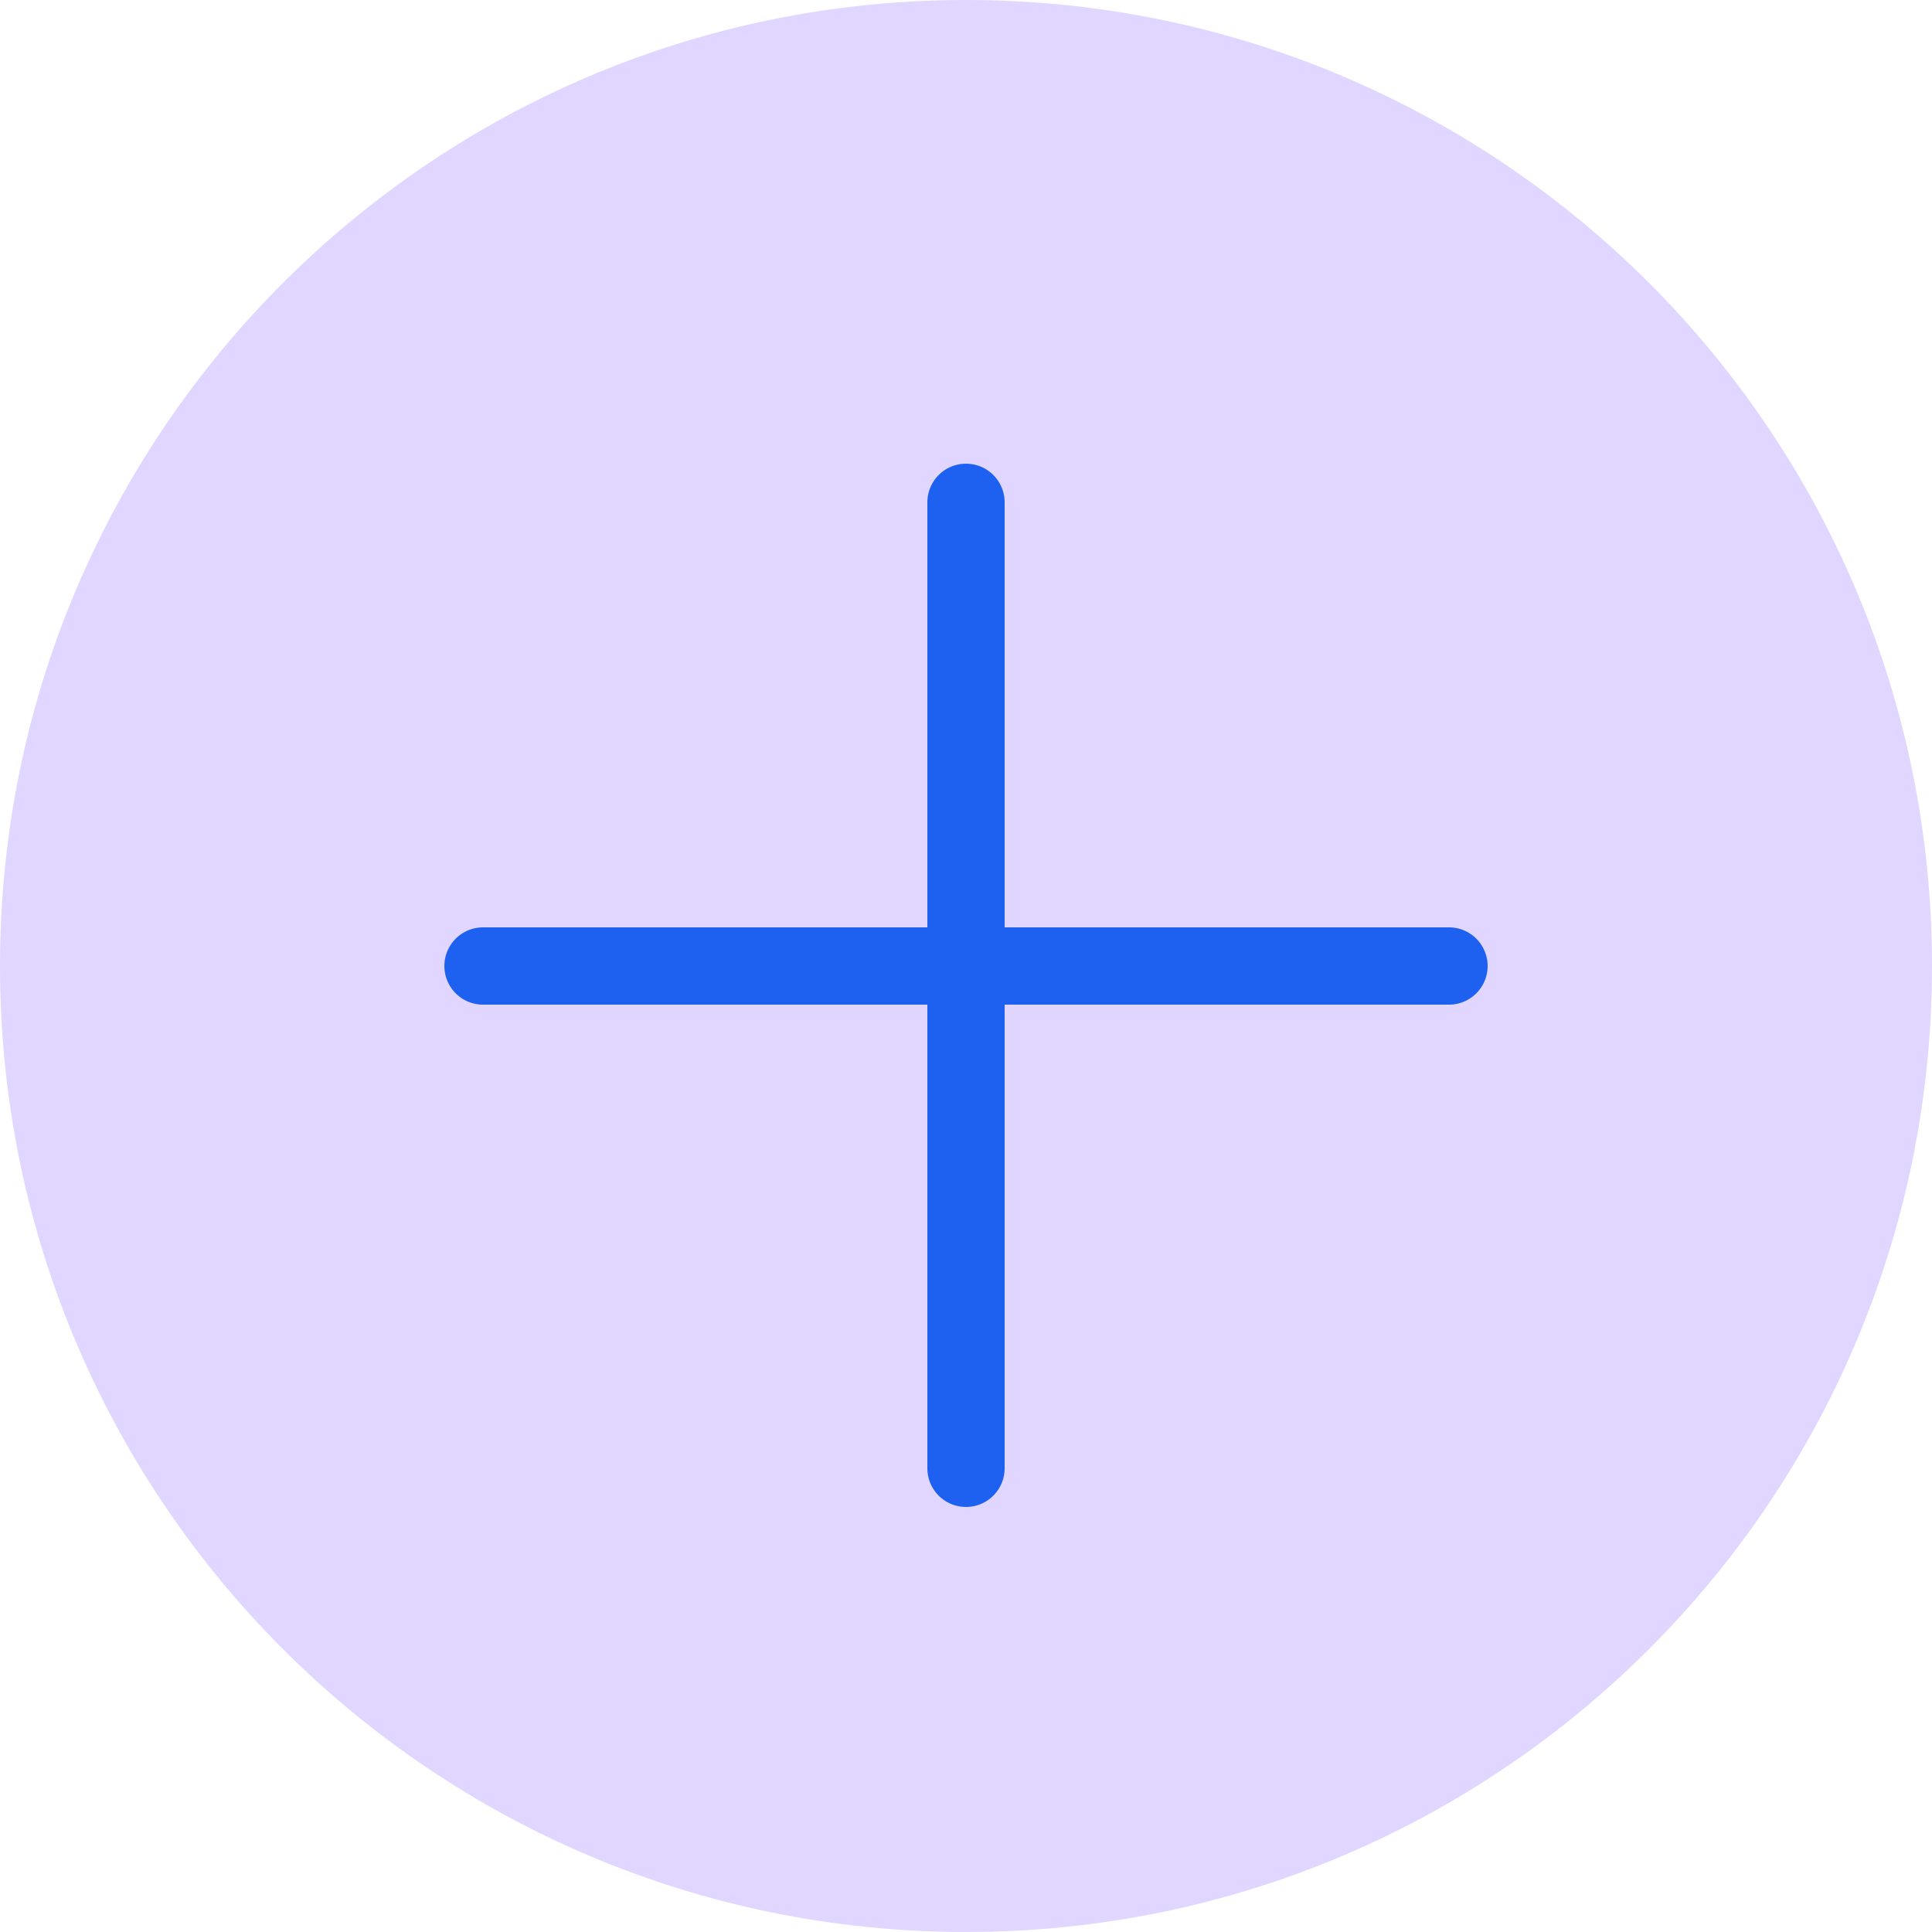
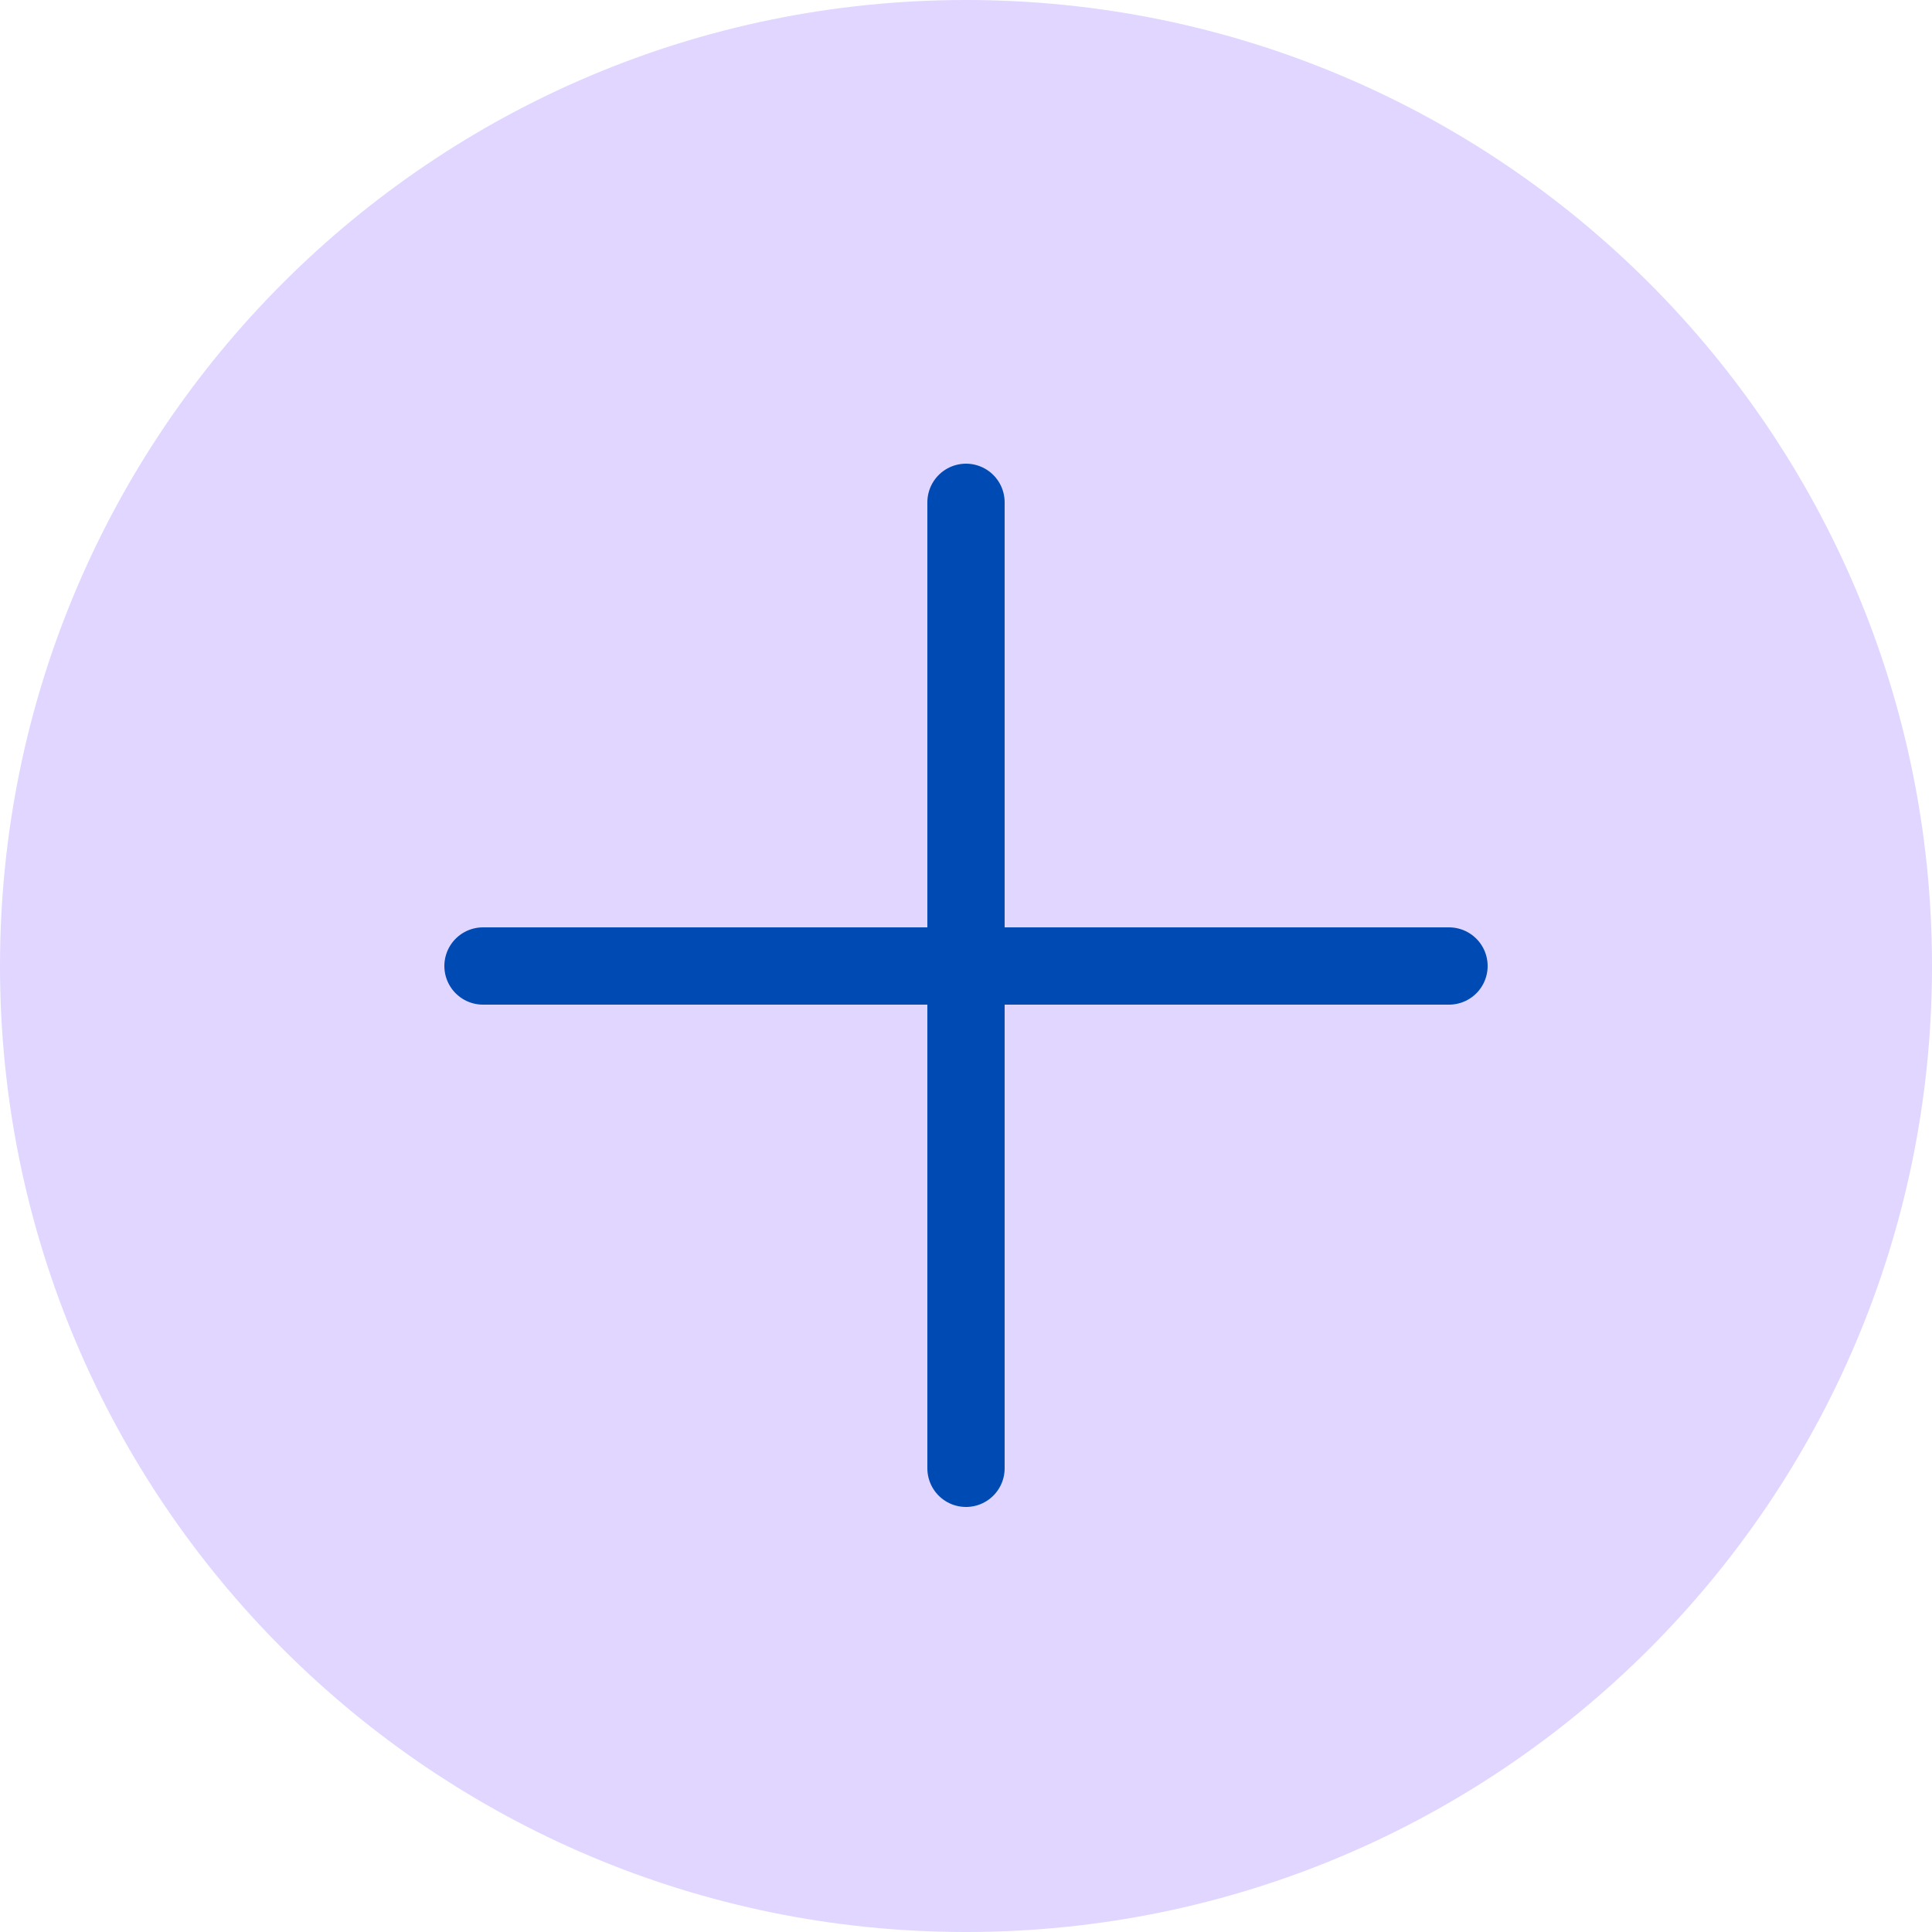
- <svg xmlns="http://www.w3.org/2000/svg" width="50" height="50" viewBox="0 0 50 50" fill="none">
-   <path d="M25 50C38.807 50 50 38.807 50 25C50 11.193 38.807 0 25 0C11.193 0 0 11.193 0 25C0 38.807 11.193 50 25 50Z" fill="#e0d6ff" />
-   <path d="M25 13V38" stroke="#1e61f0" stroke-width="2" stroke-miterlimit="10" stroke-linecap="round" stroke-linejoin="round" />
-   <path d="M37.5 25H12.5" stroke="#1e61f0" stroke-width="2" stroke-miterlimit="10" stroke-linecap="round" stroke-linejoin="round" />
+ <svg xmlns="http://www.w3.org/2000/svg" width="50" height="50" fill="none">
+   <path fill="#e0d6ff" d="M25 50c13.807 0 25-11.193 25-25S38.807 0 25 0 0 11.193 0 25s11.193 25 25 25Z" />
+   <path stroke="#004AB3FF" stroke-linecap="round" stroke-linejoin="round" stroke-miterlimit="10" stroke-width="2" d="M25 13v25M37.5 25h-25" />
</svg>
